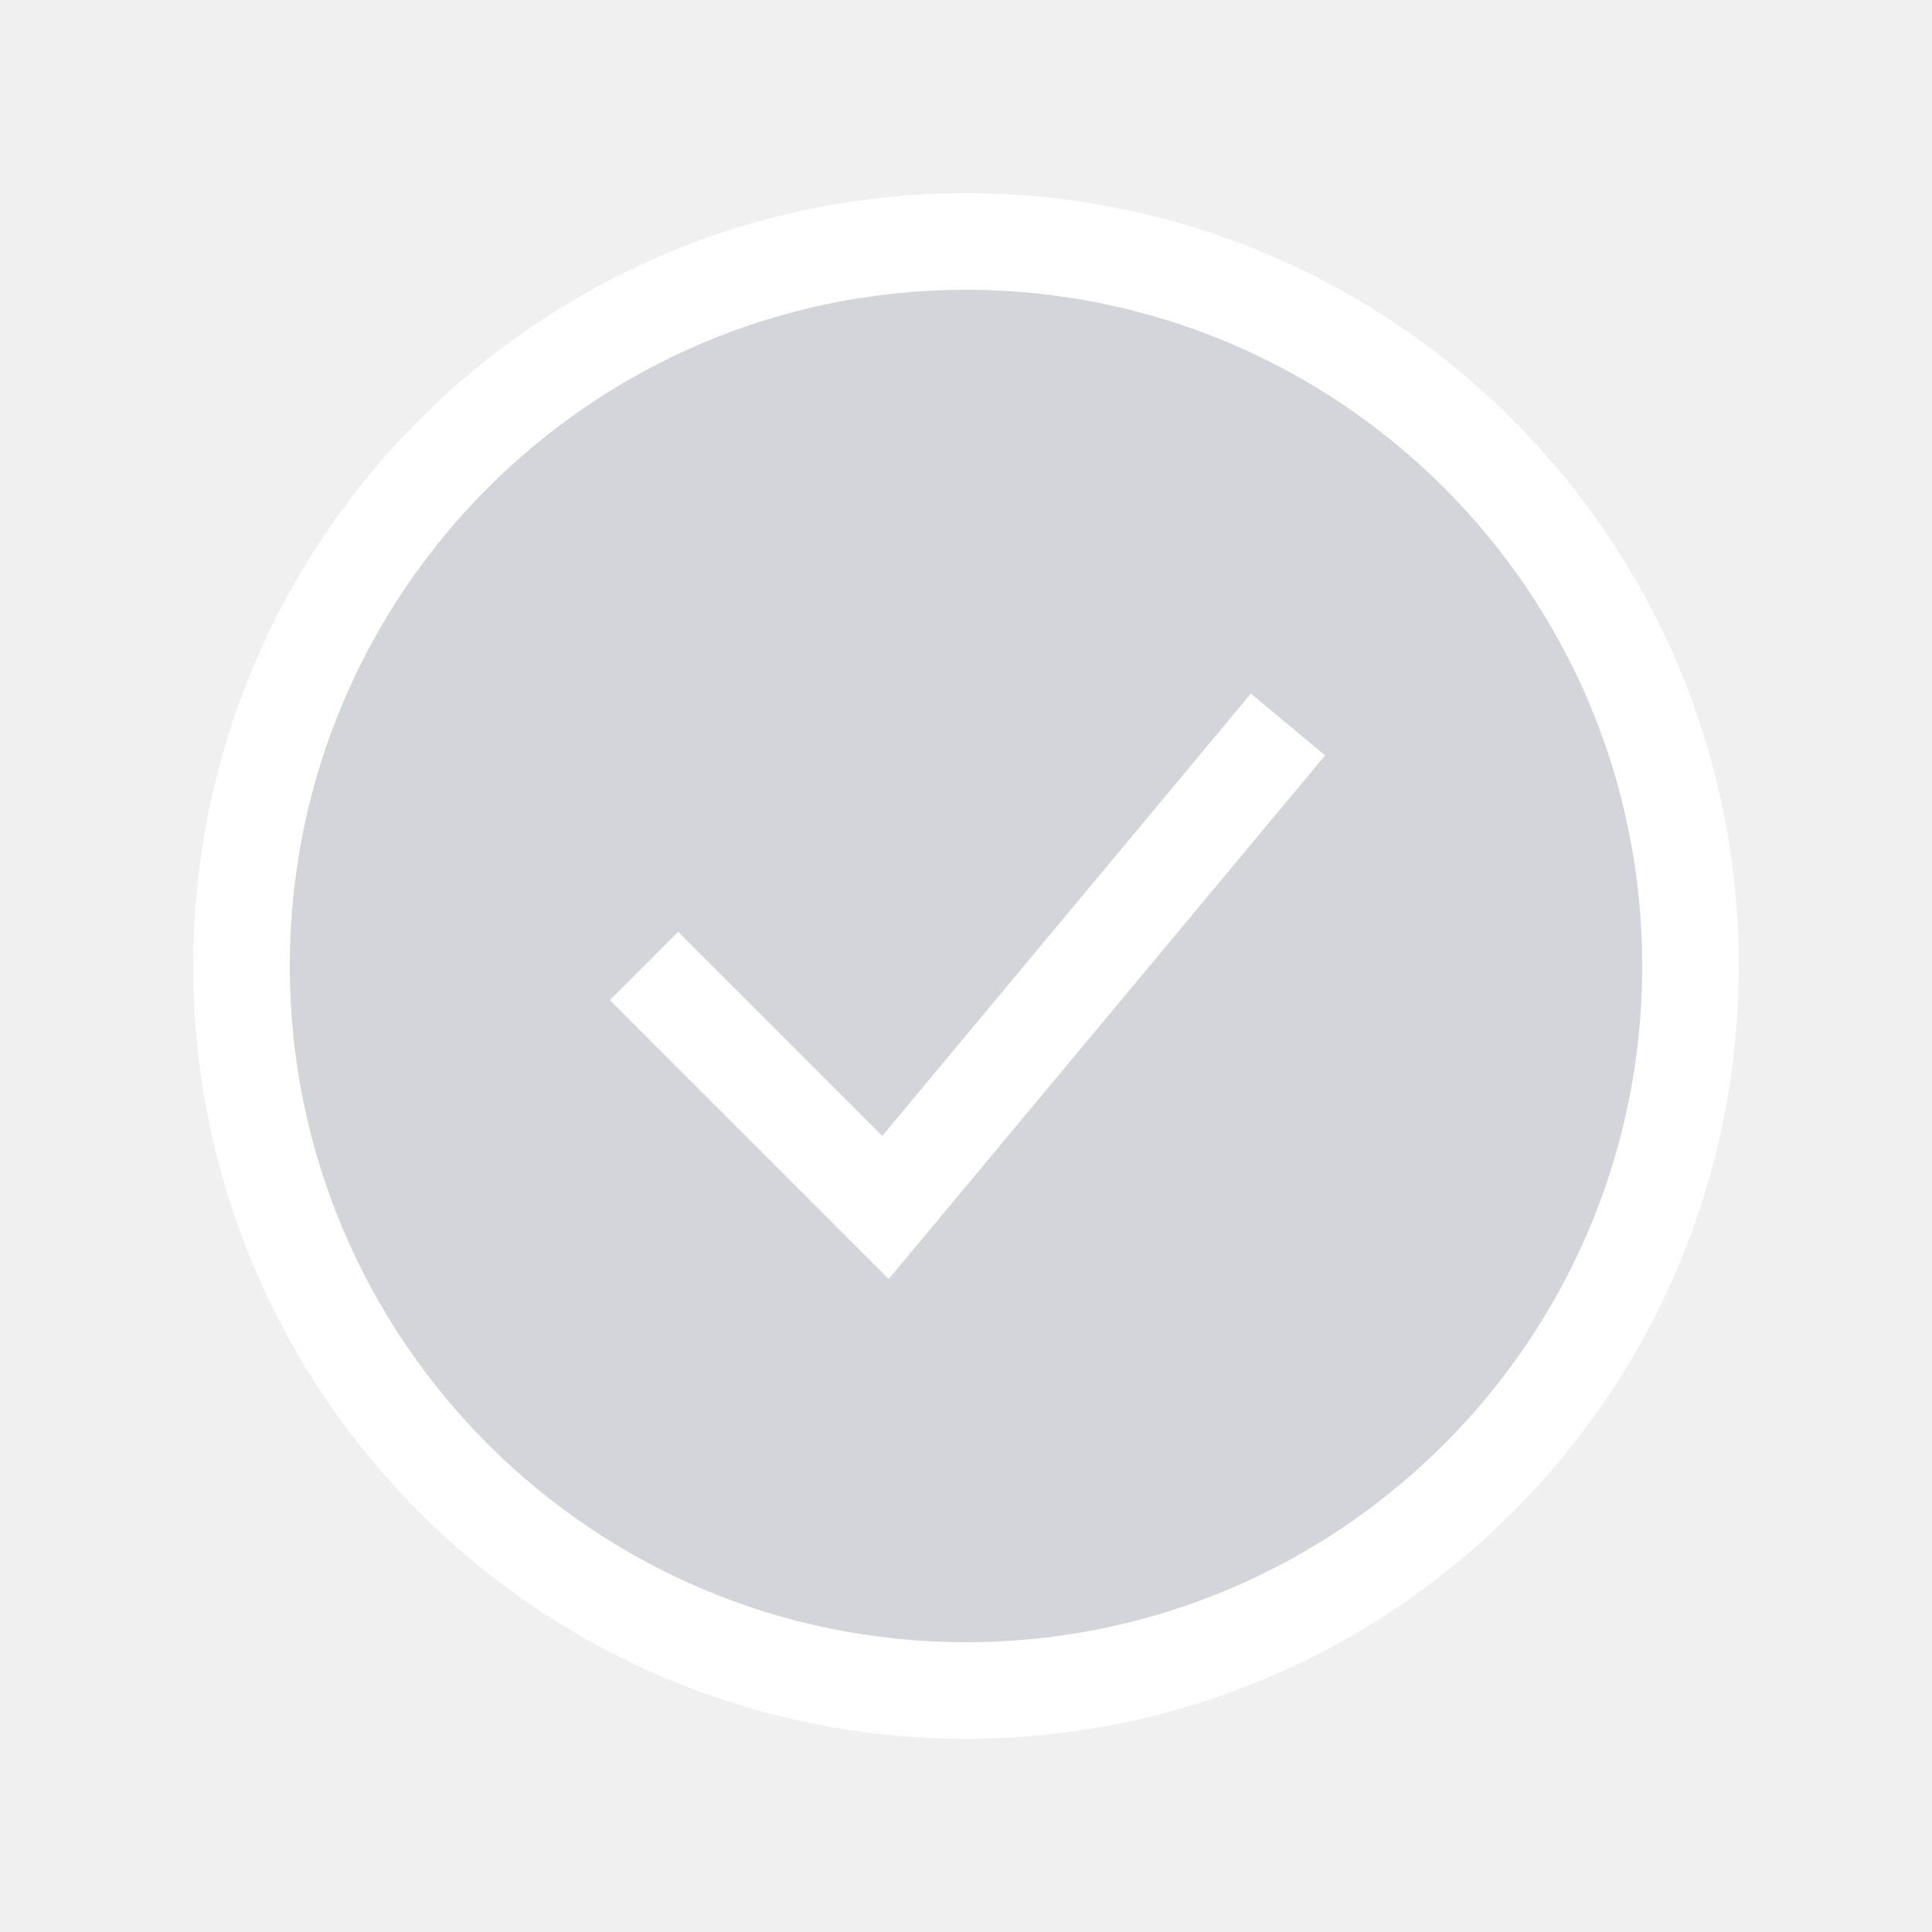
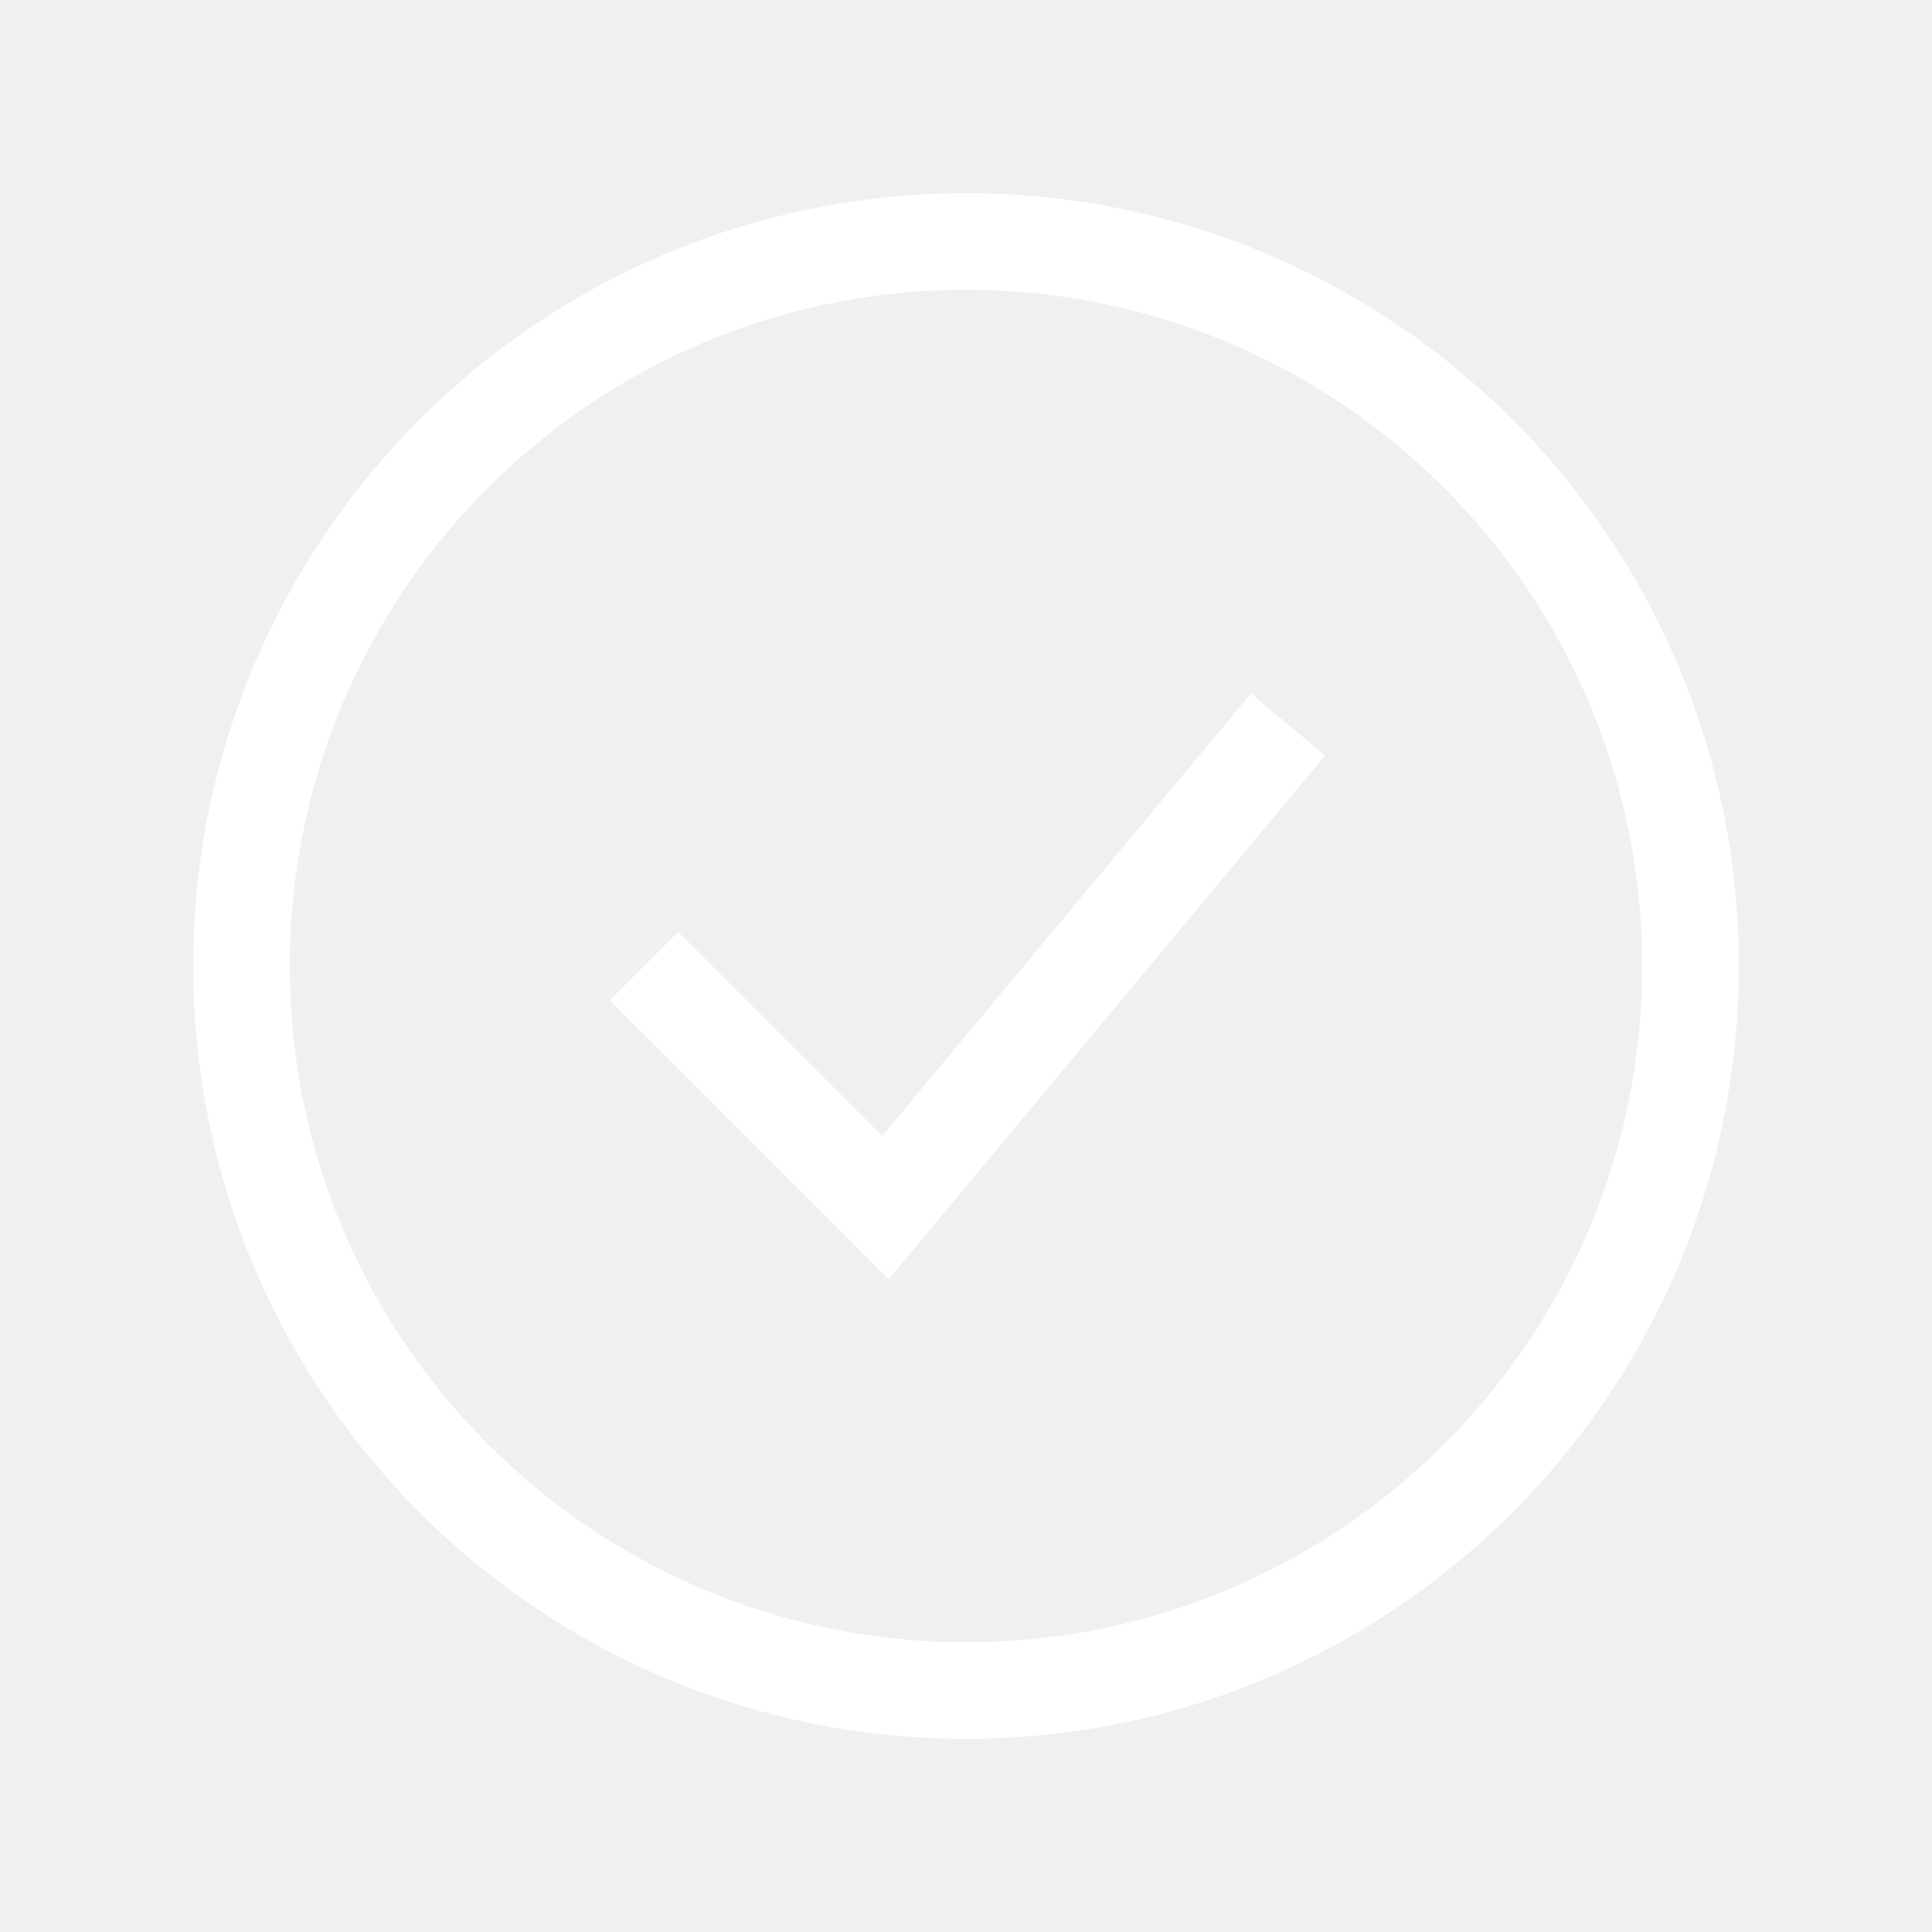
<svg xmlns="http://www.w3.org/2000/svg" width="24" height="24" viewBox="0 0 24 24" fill="none">
-   <circle cx="12" cy="12" r="9" fill="#7E869E" fill-opacity="0.25" stroke="white" stroke-width="1.2" />
+   <circle cx="12" cy="12" r="9" fill="#7E869E" fill-opacity="0" stroke="white" stroke-width="1.2" />
  <path d="M8 12L11 15L16 9" stroke="white" stroke-width="1.2" />
</svg>
